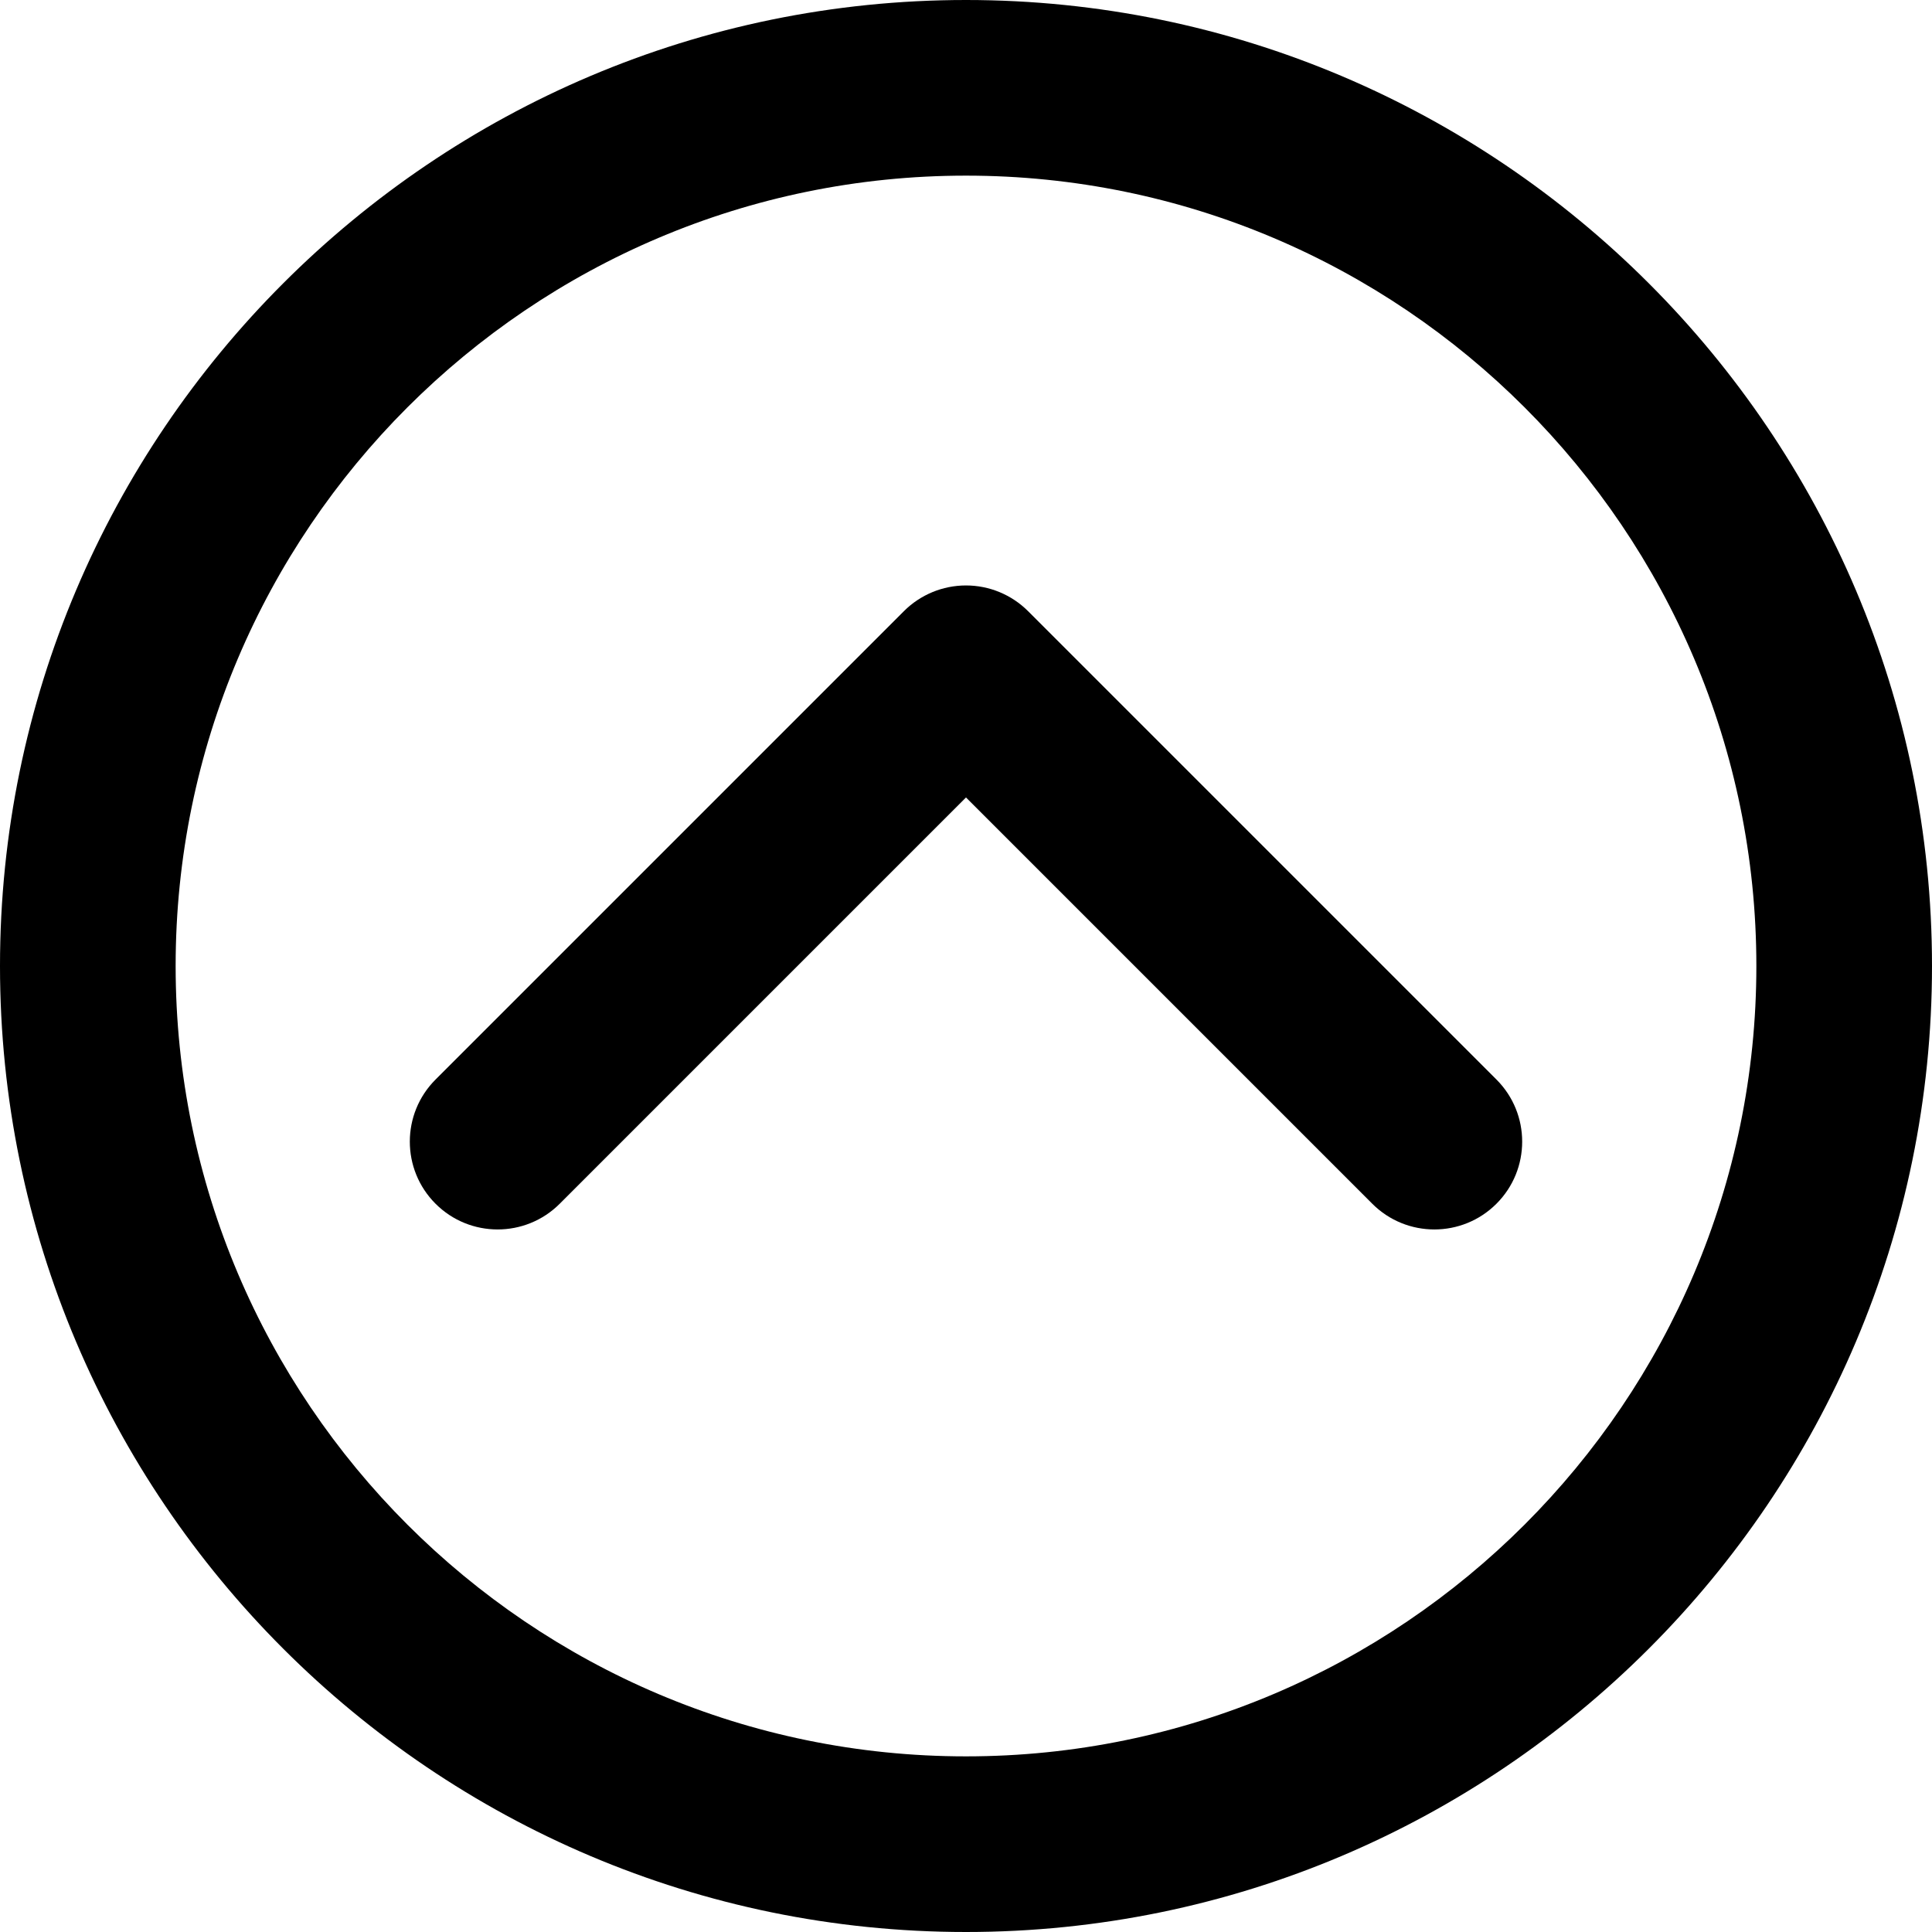
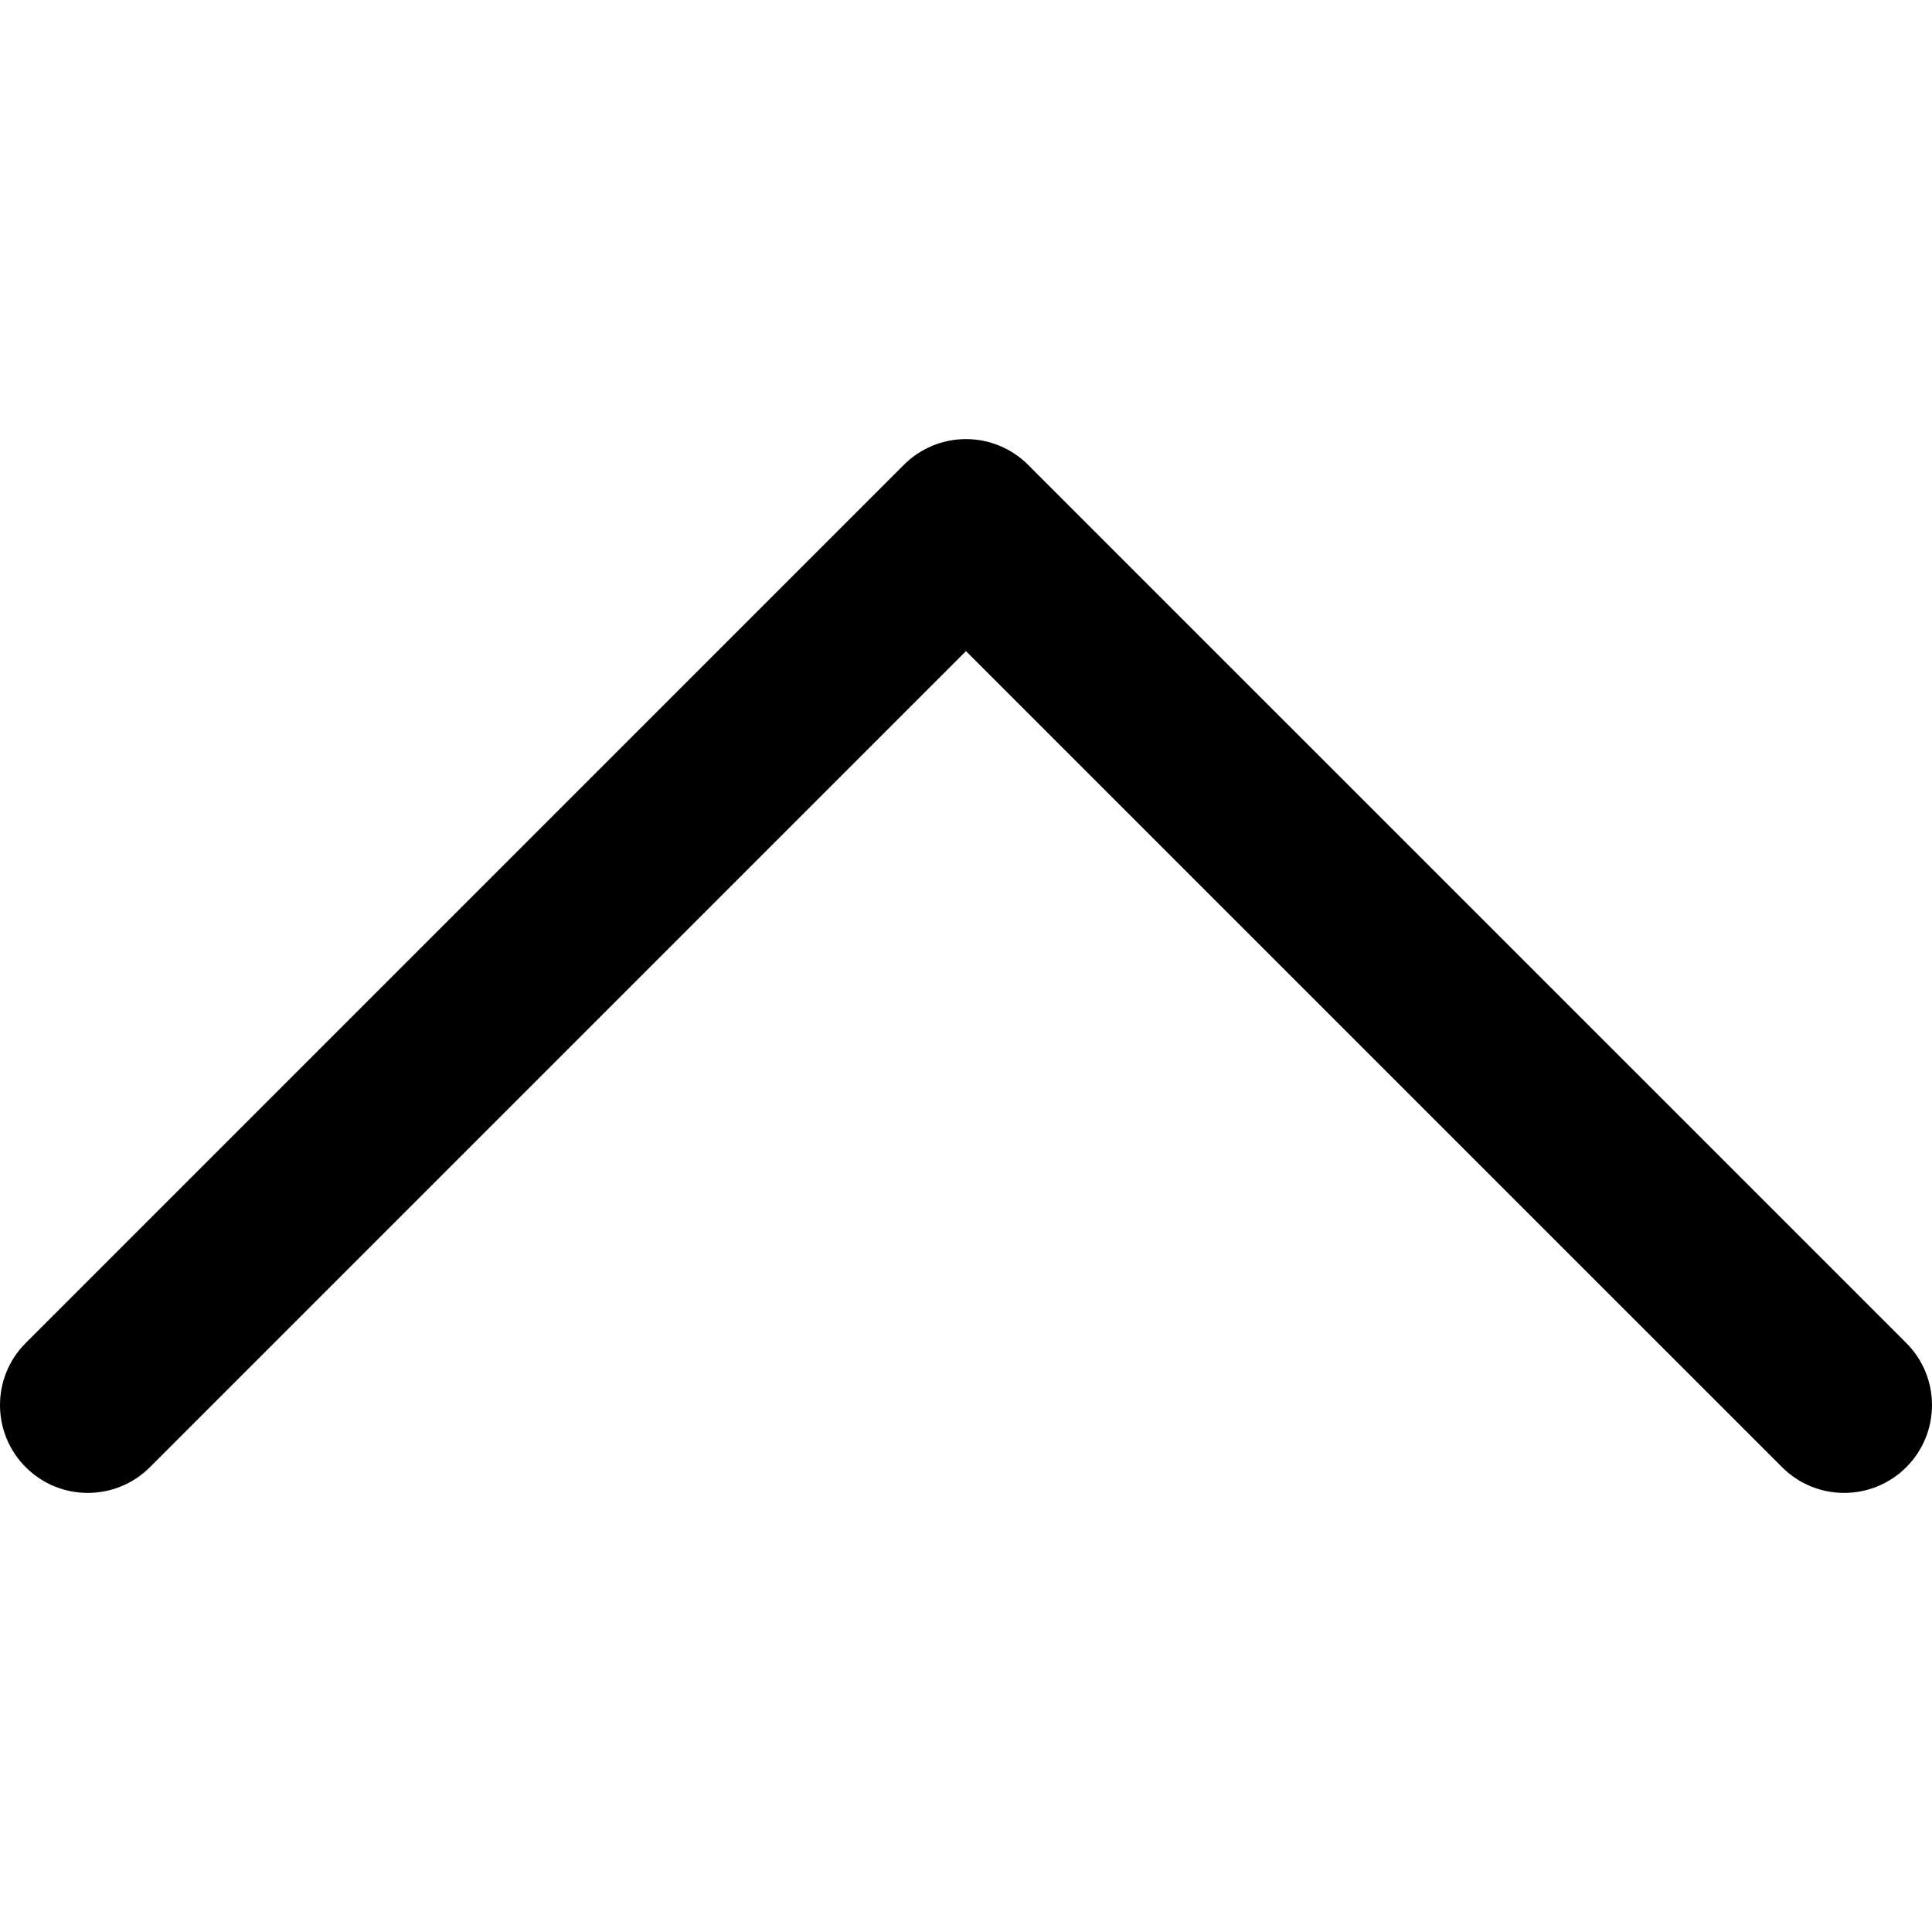
<svg xmlns="http://www.w3.org/2000/svg" fill="#000000" height="800px" width="800px" version="1.1" id="Layer_1" viewBox="0 0 330 330" xml:space="preserve">
-   <g id="XMLID_13_">
-     <path id="XMLID_14_" d="M175.605,104.393c-2.814-2.813-6.628-4.393-10.607-4.393c-3.979,0-7.794,1.581-10.607,4.394l-79.998,80   c-5.857,5.858-5.857,15.355,0.001,21.213c5.857,5.857,15.355,5.858,21.213-0.001l69.392-69.393l69.395,69.394   C237.322,208.536,241.161,210,245,210s7.678-1.464,10.606-4.394c5.858-5.858,5.858-15.355,0-21.213L175.605,104.393z" />
-     <path id="XMLID_15_" d="M165,0C74.019,0,0,74.019,0,165s74.019,165,165,165s165-74.019,165-165S255.981,0,165,0z M165,300   c-74.439,0-135-60.561-135-135S90.561,30,165,30s135,60.561,135,135S239.439,300,165,300z" />
-   </g>
+   <path id="XMLID_224_" d="M325.606,229.393l-150.004-150C172.79,76.58,168.974,75,164.996,75c-3.979,0-7.794,1.581-10.607,4.394  l-149.996,150c-5.858,5.858-5.858,15.355,0,21.213c5.857,5.857,15.355,5.858,21.213,0l139.39-139.393l139.397,139.393  C307.322,253.536,311.161,255,315,255c3.839,0,7.678-1.464,10.607-4.394C331.464,244.748,331.464,235.251,325.606,229.393z" />
</svg>
